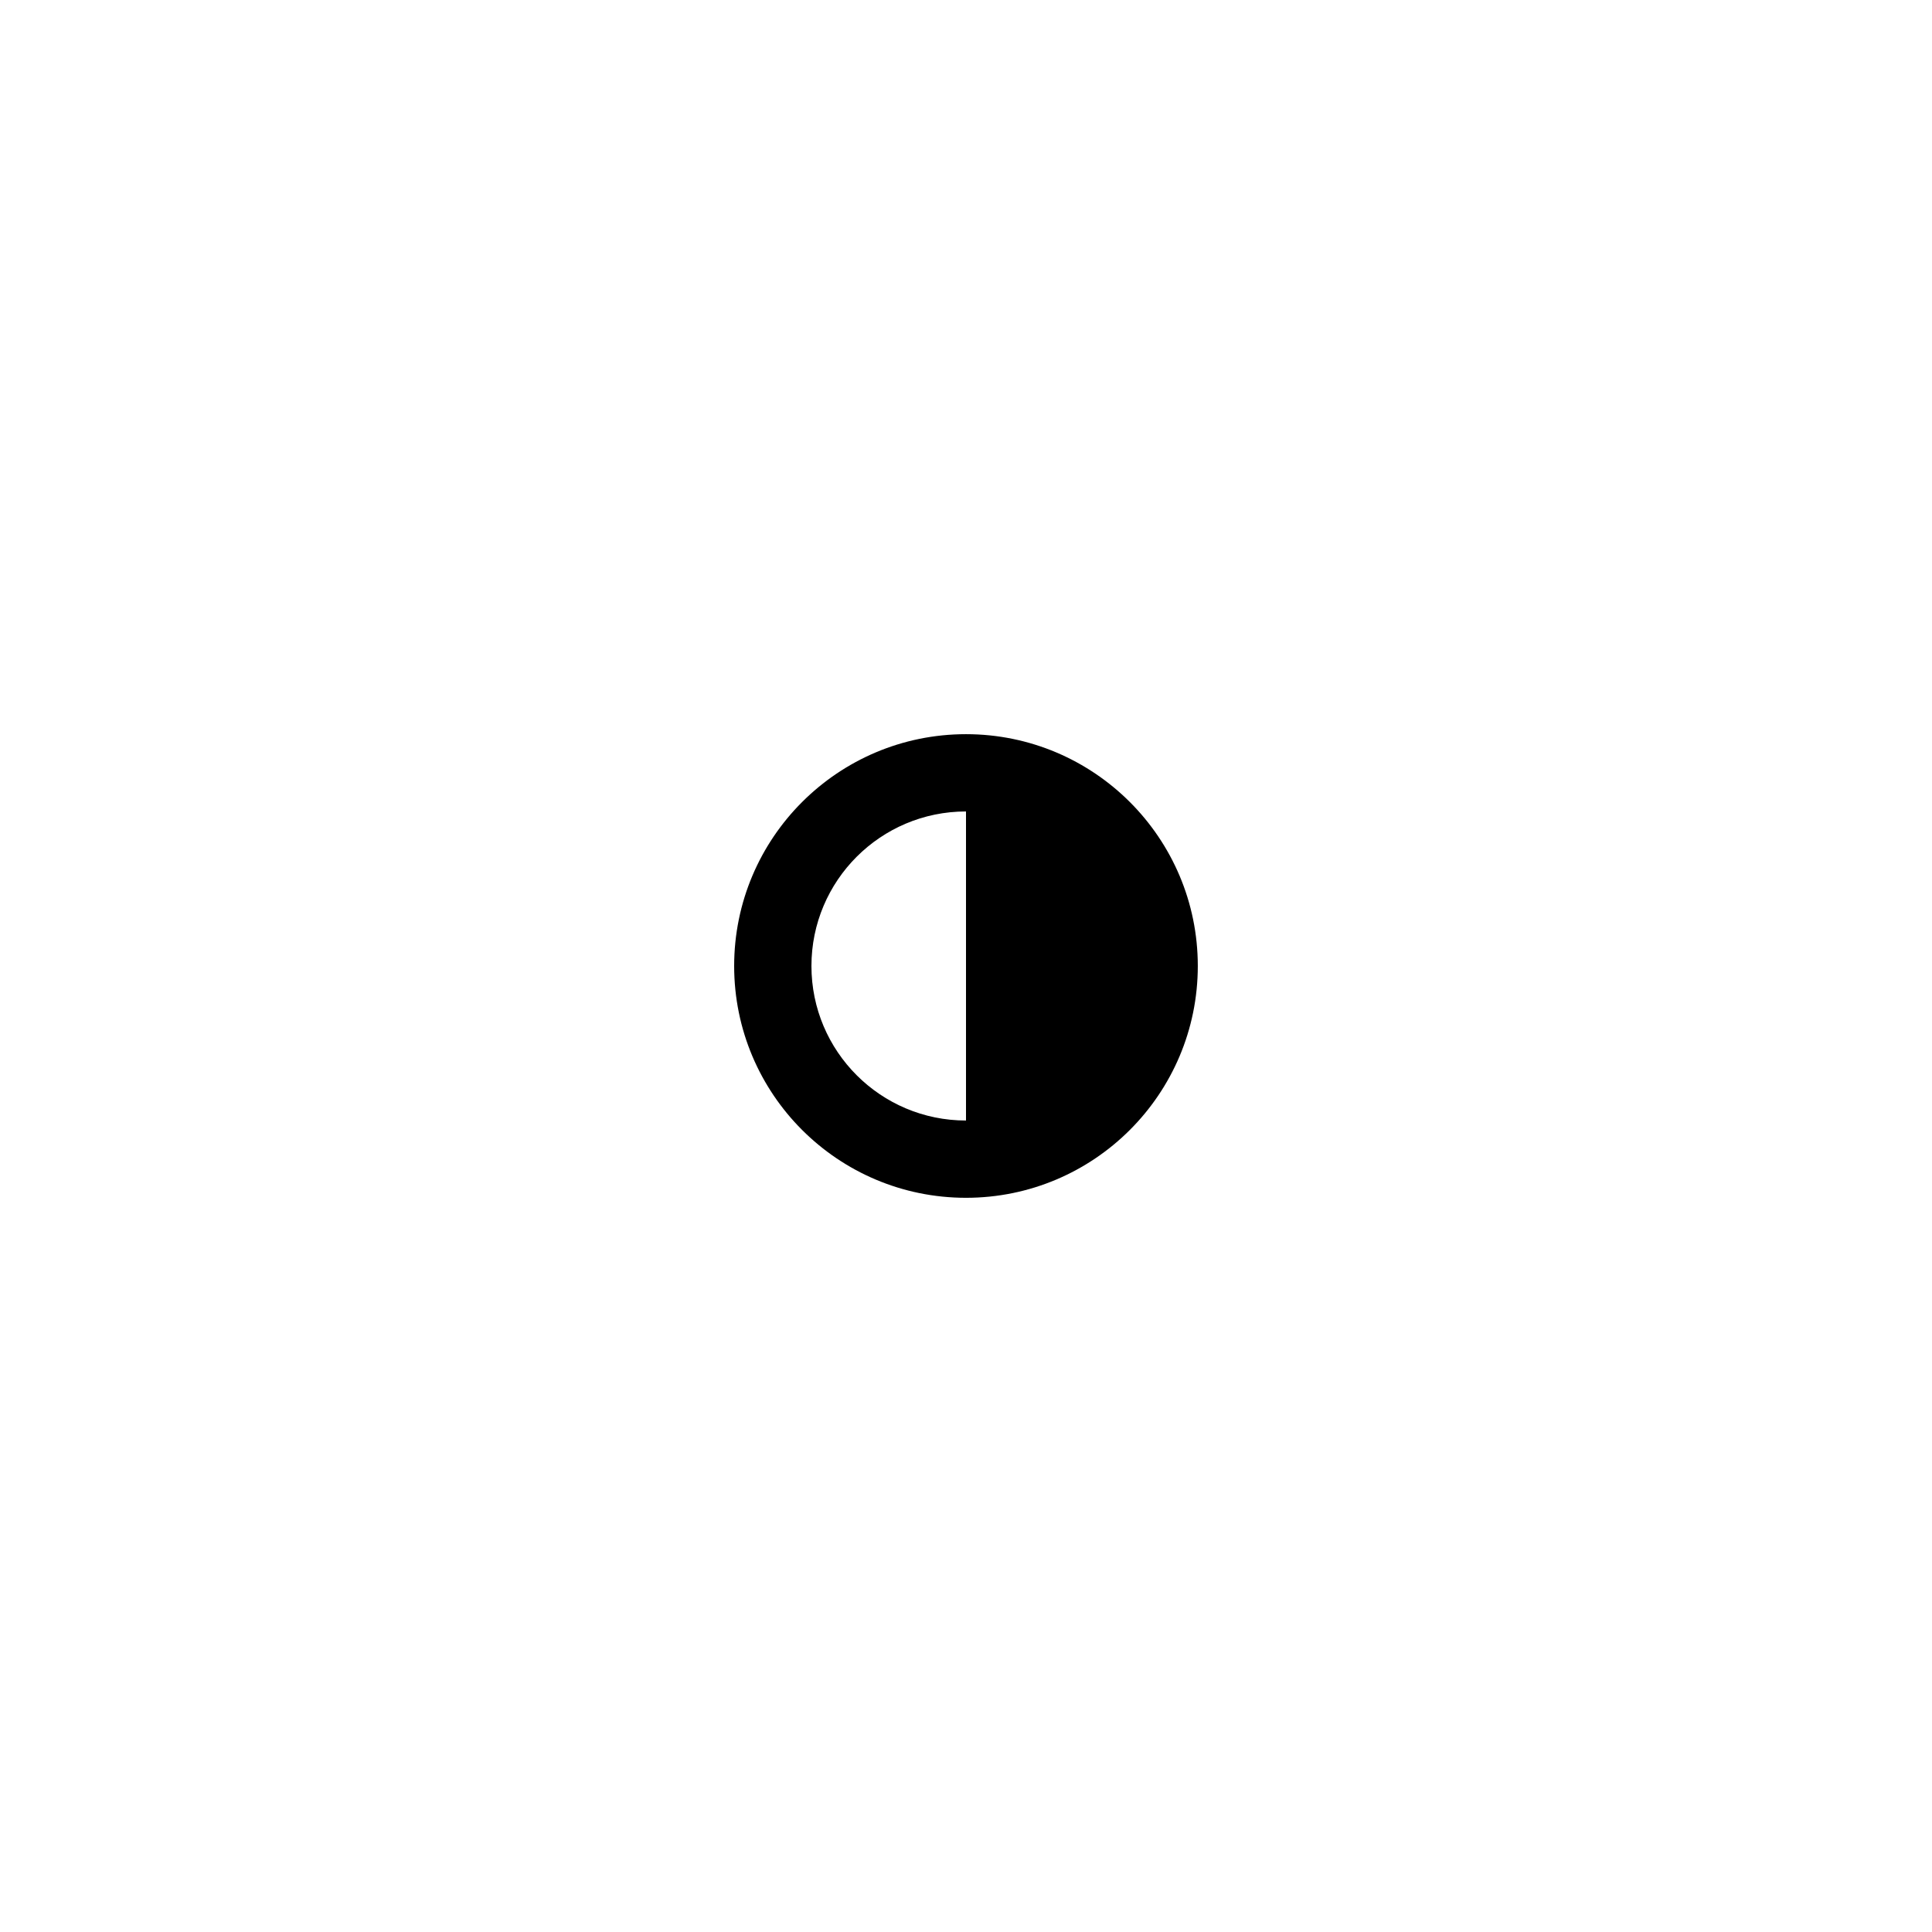
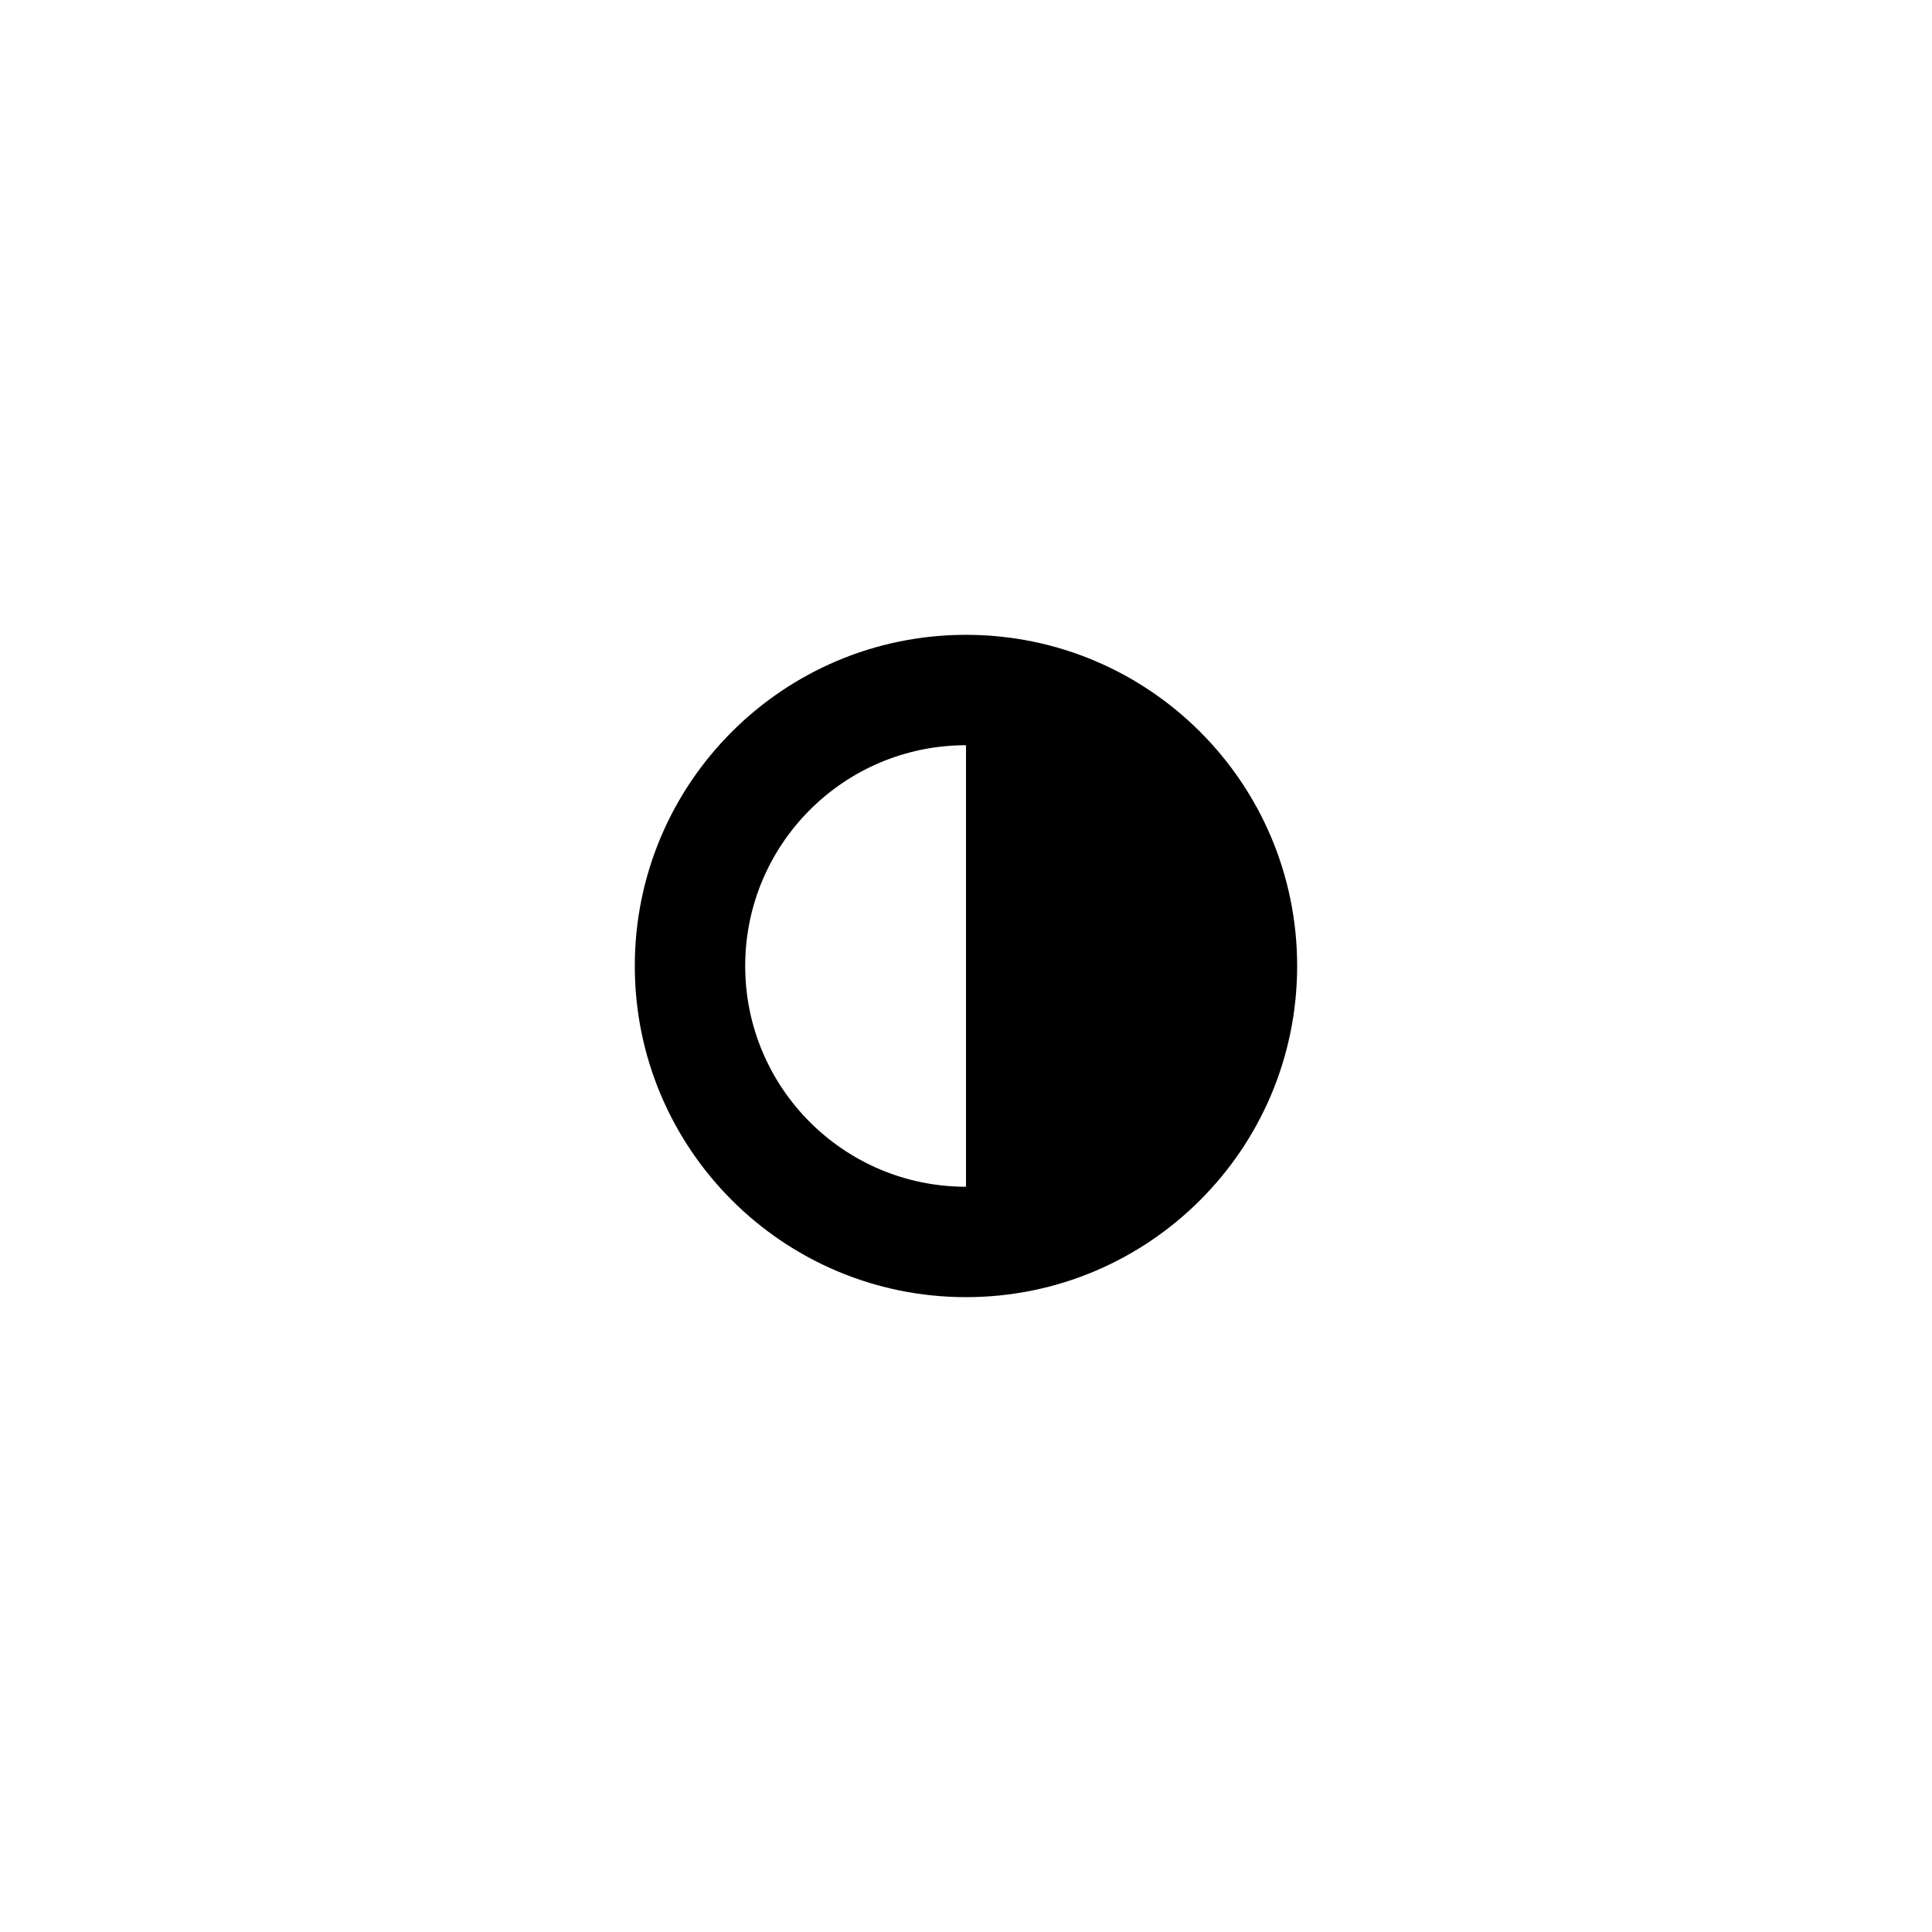
- <svg xmlns="http://www.w3.org/2000/svg" enable-background="new 0 0 100 100" height="100px" id="Layer_1" version="1.1" viewBox="0 0 100 100" width="100px" x="0px" y="0px" xml:space="preserve">
+ <svg xmlns="http://www.w3.org/2000/svg" enable-background="new 0 0 100 100" id="Layer_1" version="1.1" viewBox="15 15 70 70" x="0px" y="0px" xml:space="preserve">
  <path clip-rule="evenodd" d="M50,61.998c6.625,0,11.998-5.371,11.998-11.999  c0-6.626-5.373-11.998-11.998-11.998c-6.627,0-12,5.372-12,11.998C38,56.627,43.373,61.998,50,61.998z M50,57.998  c-4.418,0-8-3.58-8-7.999c0-4.417,3.582-7.998,8-7.998V57.998z" fill-rule="evenodd" />
</svg>
